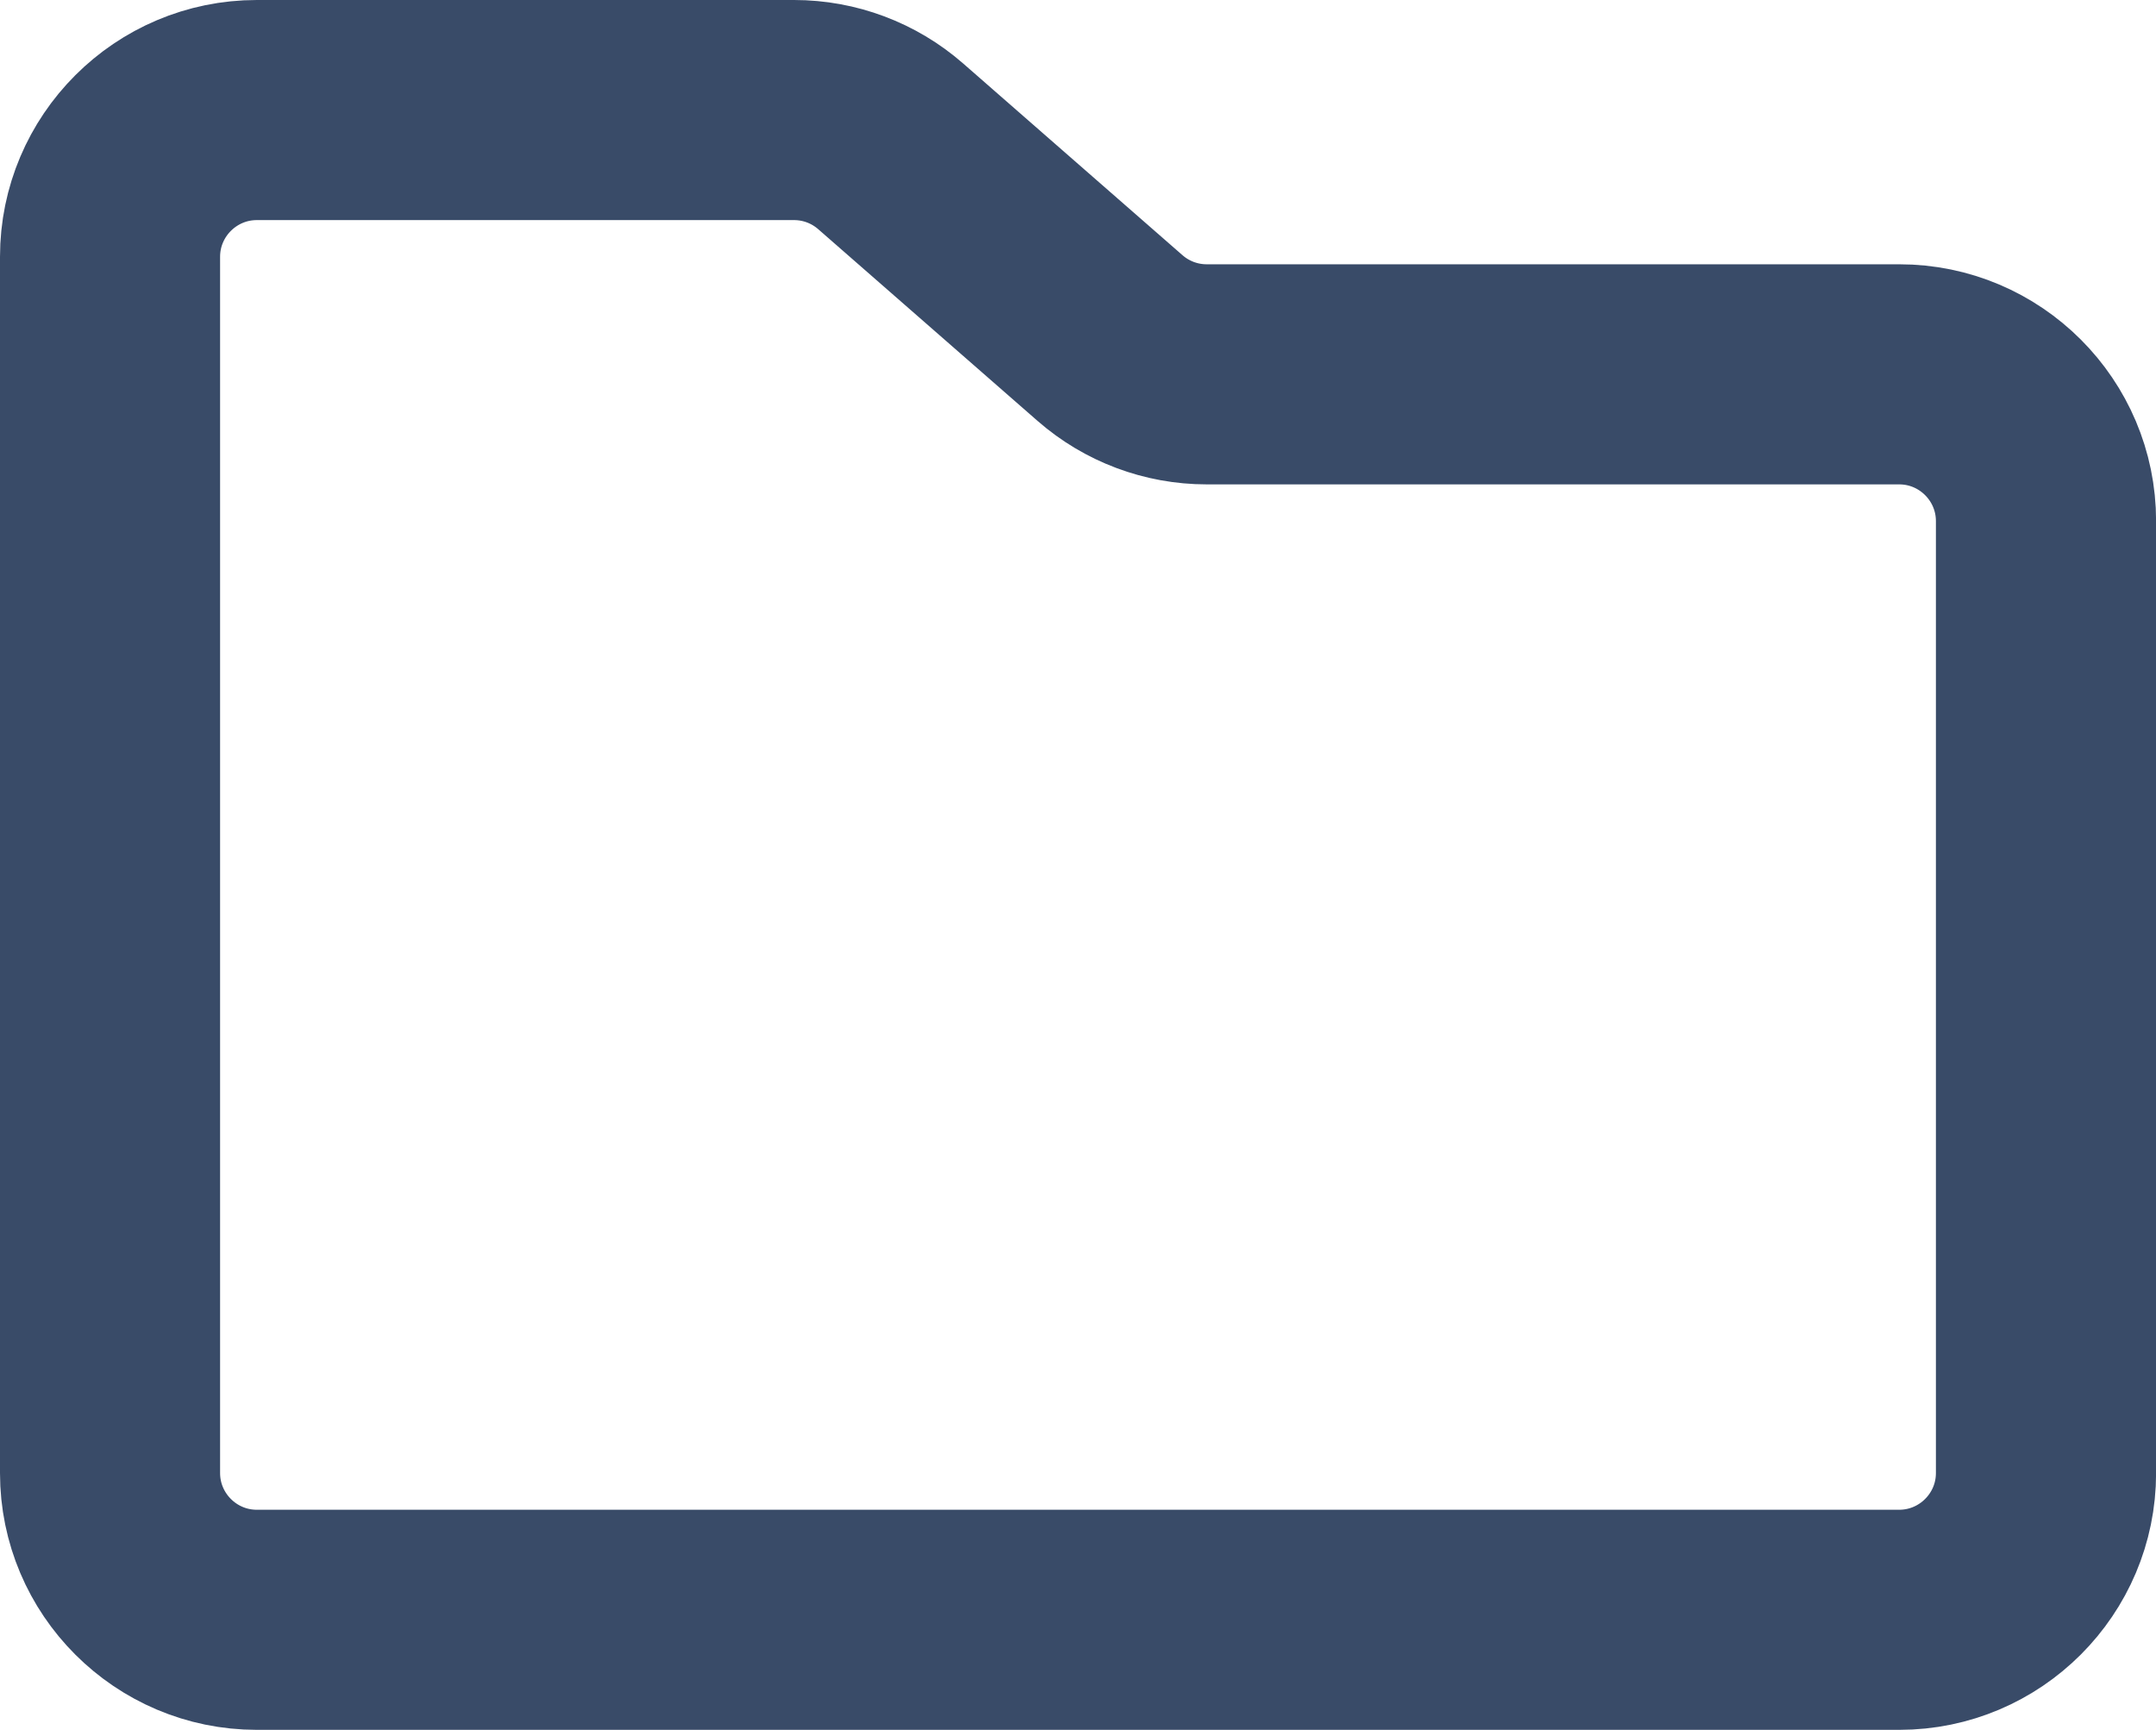
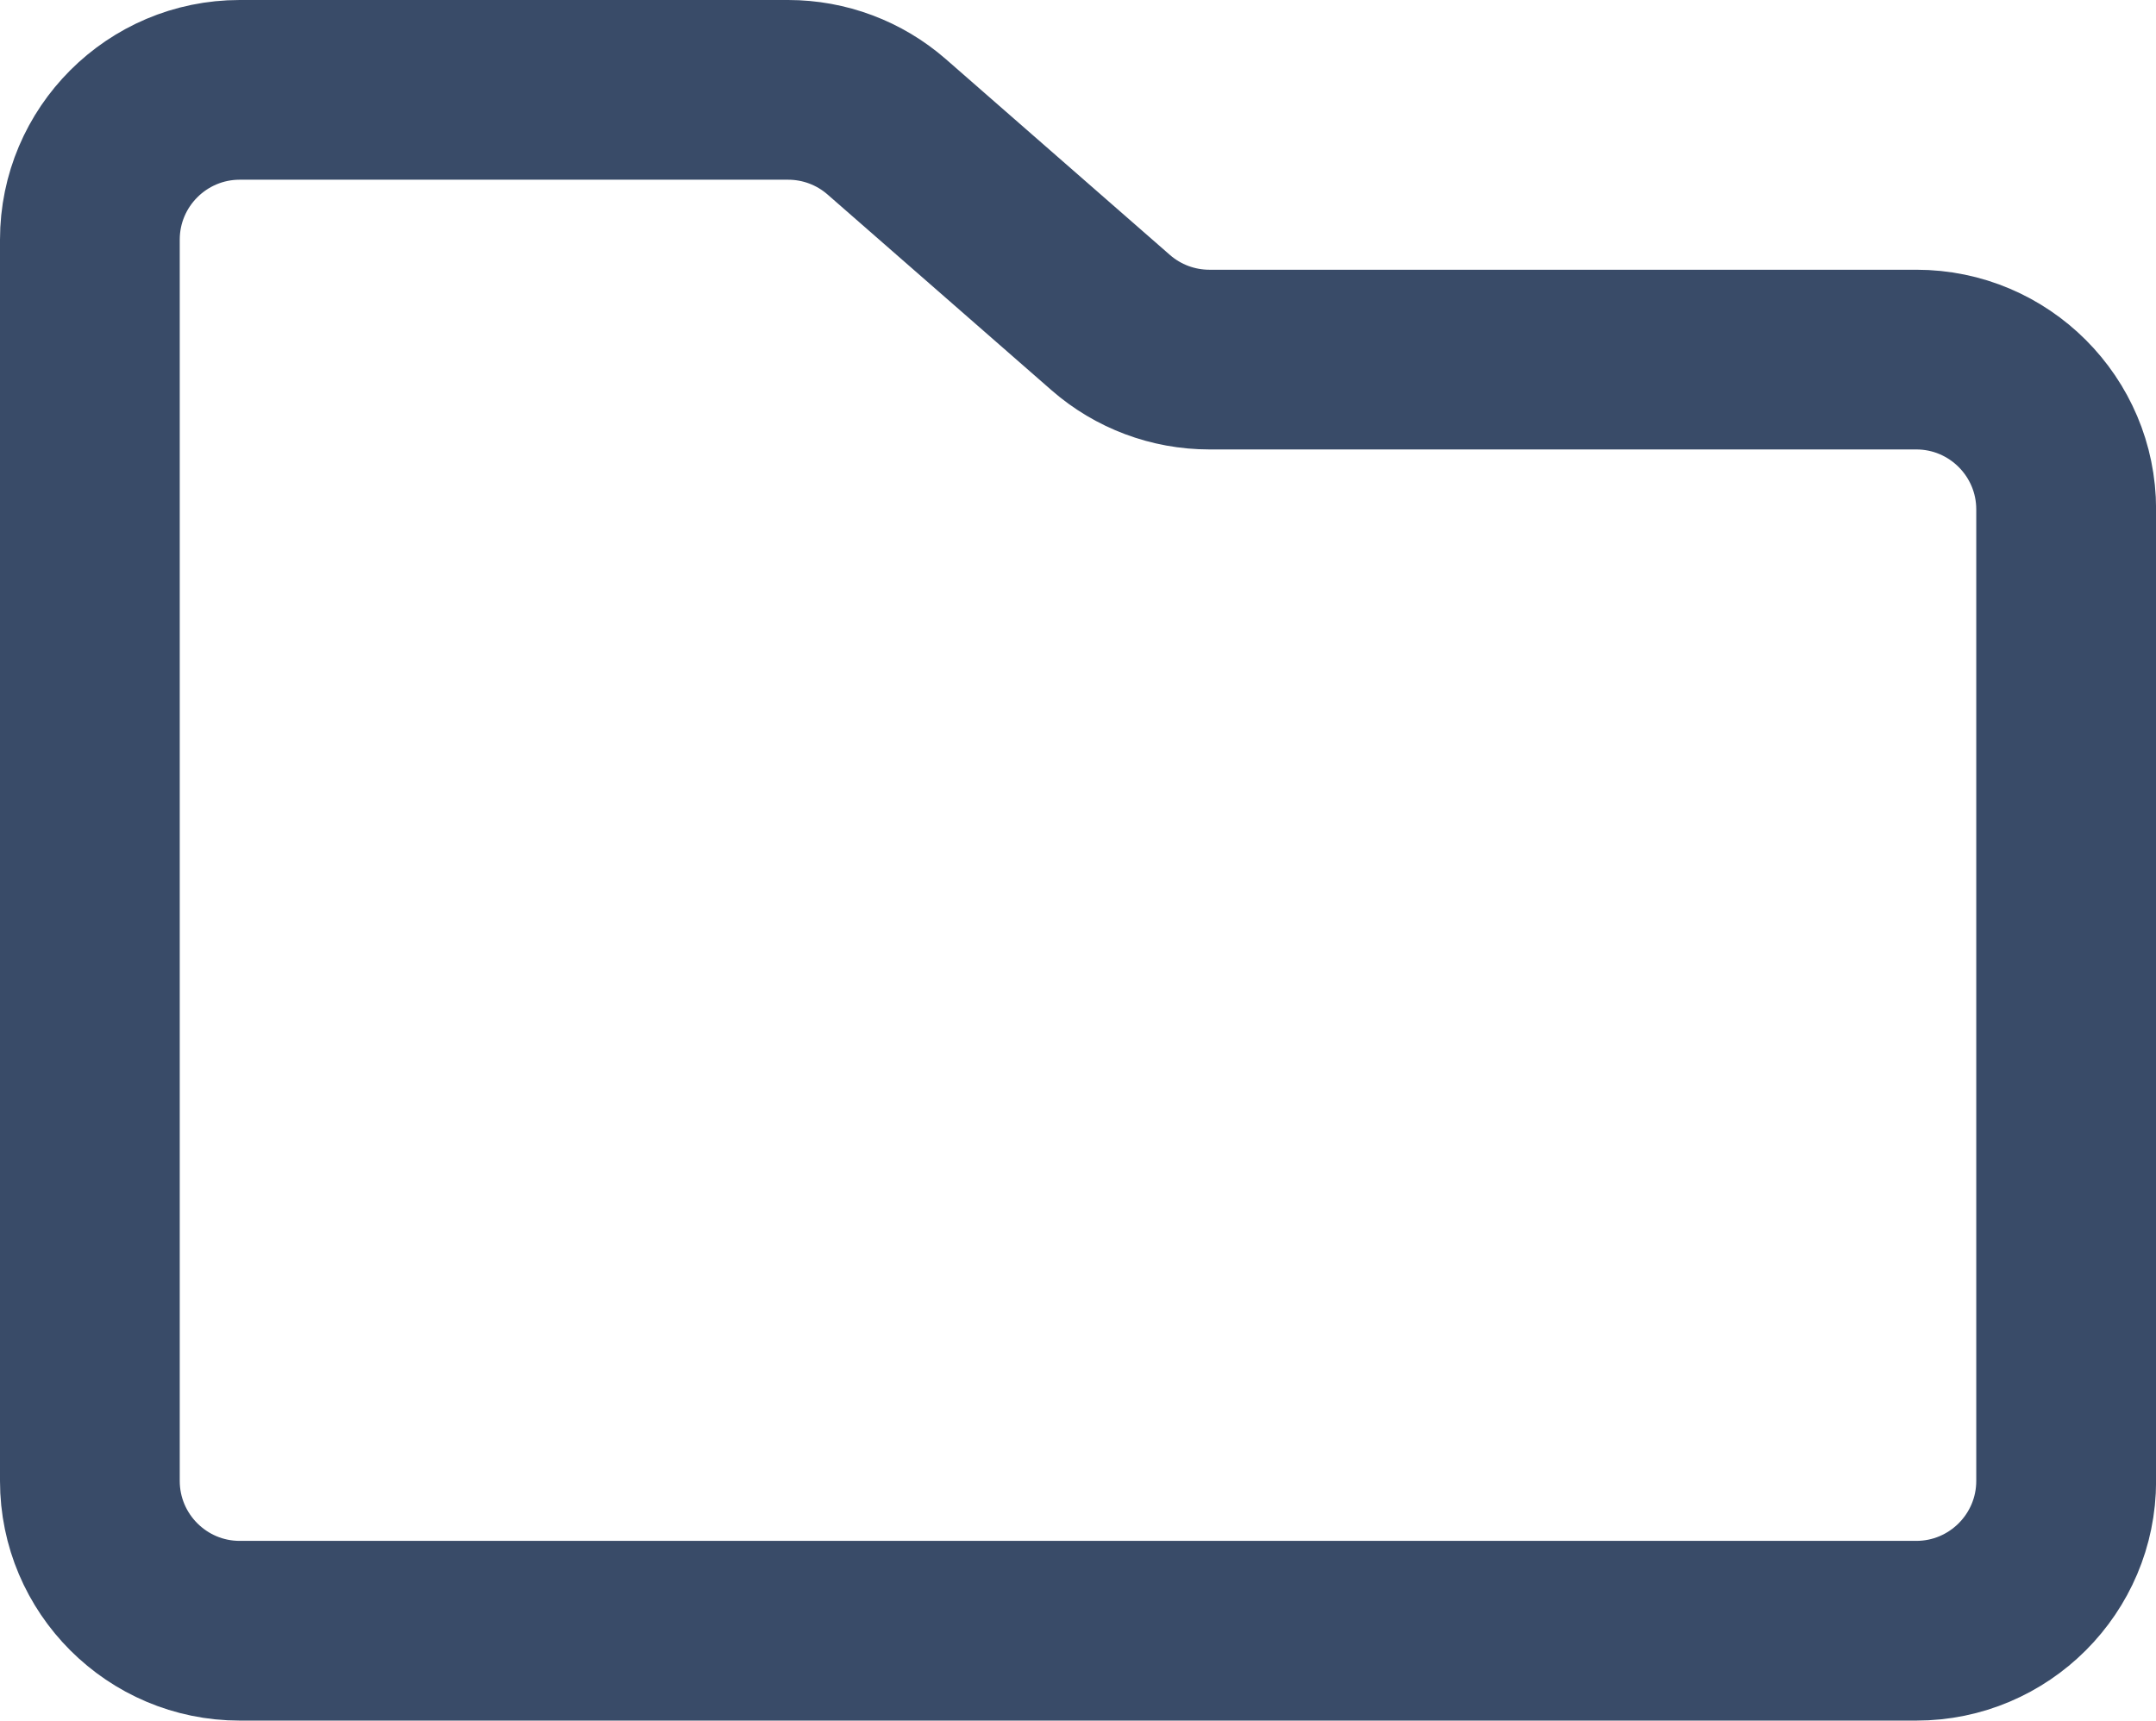
- <svg xmlns="http://www.w3.org/2000/svg" id="Layer_1" data-name="Layer 1" viewBox="0 0 244.9 196.49">
+ <svg xmlns="http://www.w3.org/2000/svg" id="Layer_1" data-name="Layer 1" viewBox="0 0 239.9 191.49">
  <defs>
    <style>
      .cls-1 {
        fill: #394b68;
        stroke: #394b68;
        stroke-miterlimit: 10;
-         stroke-width: 15px;
+         stroke-width: 10px;
      }
    </style>
  </defs>
-   <path class="cls-1" d="M215.73,188.99H29.17c-11.95,0-21.67-9.72-21.67-21.67V29.17c0-11.95,9.72-21.67,21.67-21.67h61.03c5.24,0,10.31,1.9,14.26,5.35l24.93,21.79c2.13,1.86,4.85,2.88,7.68,2.88h78.67c11.95,0,21.67,9.72,21.67,21.67v108.13c0,11.95-9.72,21.67-21.67,21.67ZM29.17,17.5c-6.43,0-11.67,5.23-11.67,11.67V167.32c0,6.43,5.23,11.67,11.67,11.67H215.73c6.43,0,11.67-5.23,11.67-11.67V59.19c0-6.43-5.23-11.67-11.67-11.67h-78.67c-5.24,0-10.31-1.9-14.26-5.35l-24.93-21.79c-2.13-1.86-4.85-2.88-7.68-2.88H29.17Z" />
+   <path class="cls-1" d="M213.23,186.49H26.67c-11.95,0-21.67-9.72-21.67-21.67V26.67C5,14.72,14.72,5,26.67,5h61.03c5.24,0,10.31,1.9,14.26,5.35l24.93,21.79c2.13,1.86,4.85,2.88,7.68,2.88h78.67c11.95,0,21.67,9.72,21.67,21.67v108.13c0,11.95-9.72,21.67-21.67,21.67ZM26.67,15c-6.43,0-11.67,5.23-11.67,11.67V164.82c0,6.43,5.23,11.67,11.67,11.67H213.23c6.43,0,11.67-5.23,11.67-11.67V56.69c0-6.43-5.23-11.67-11.67-11.67h-78.67c-5.24,0-10.31-1.9-14.26-5.35l-24.93-21.79c-2.13-1.86-4.85-2.88-7.68-2.88H26.67Z" />
</svg>
